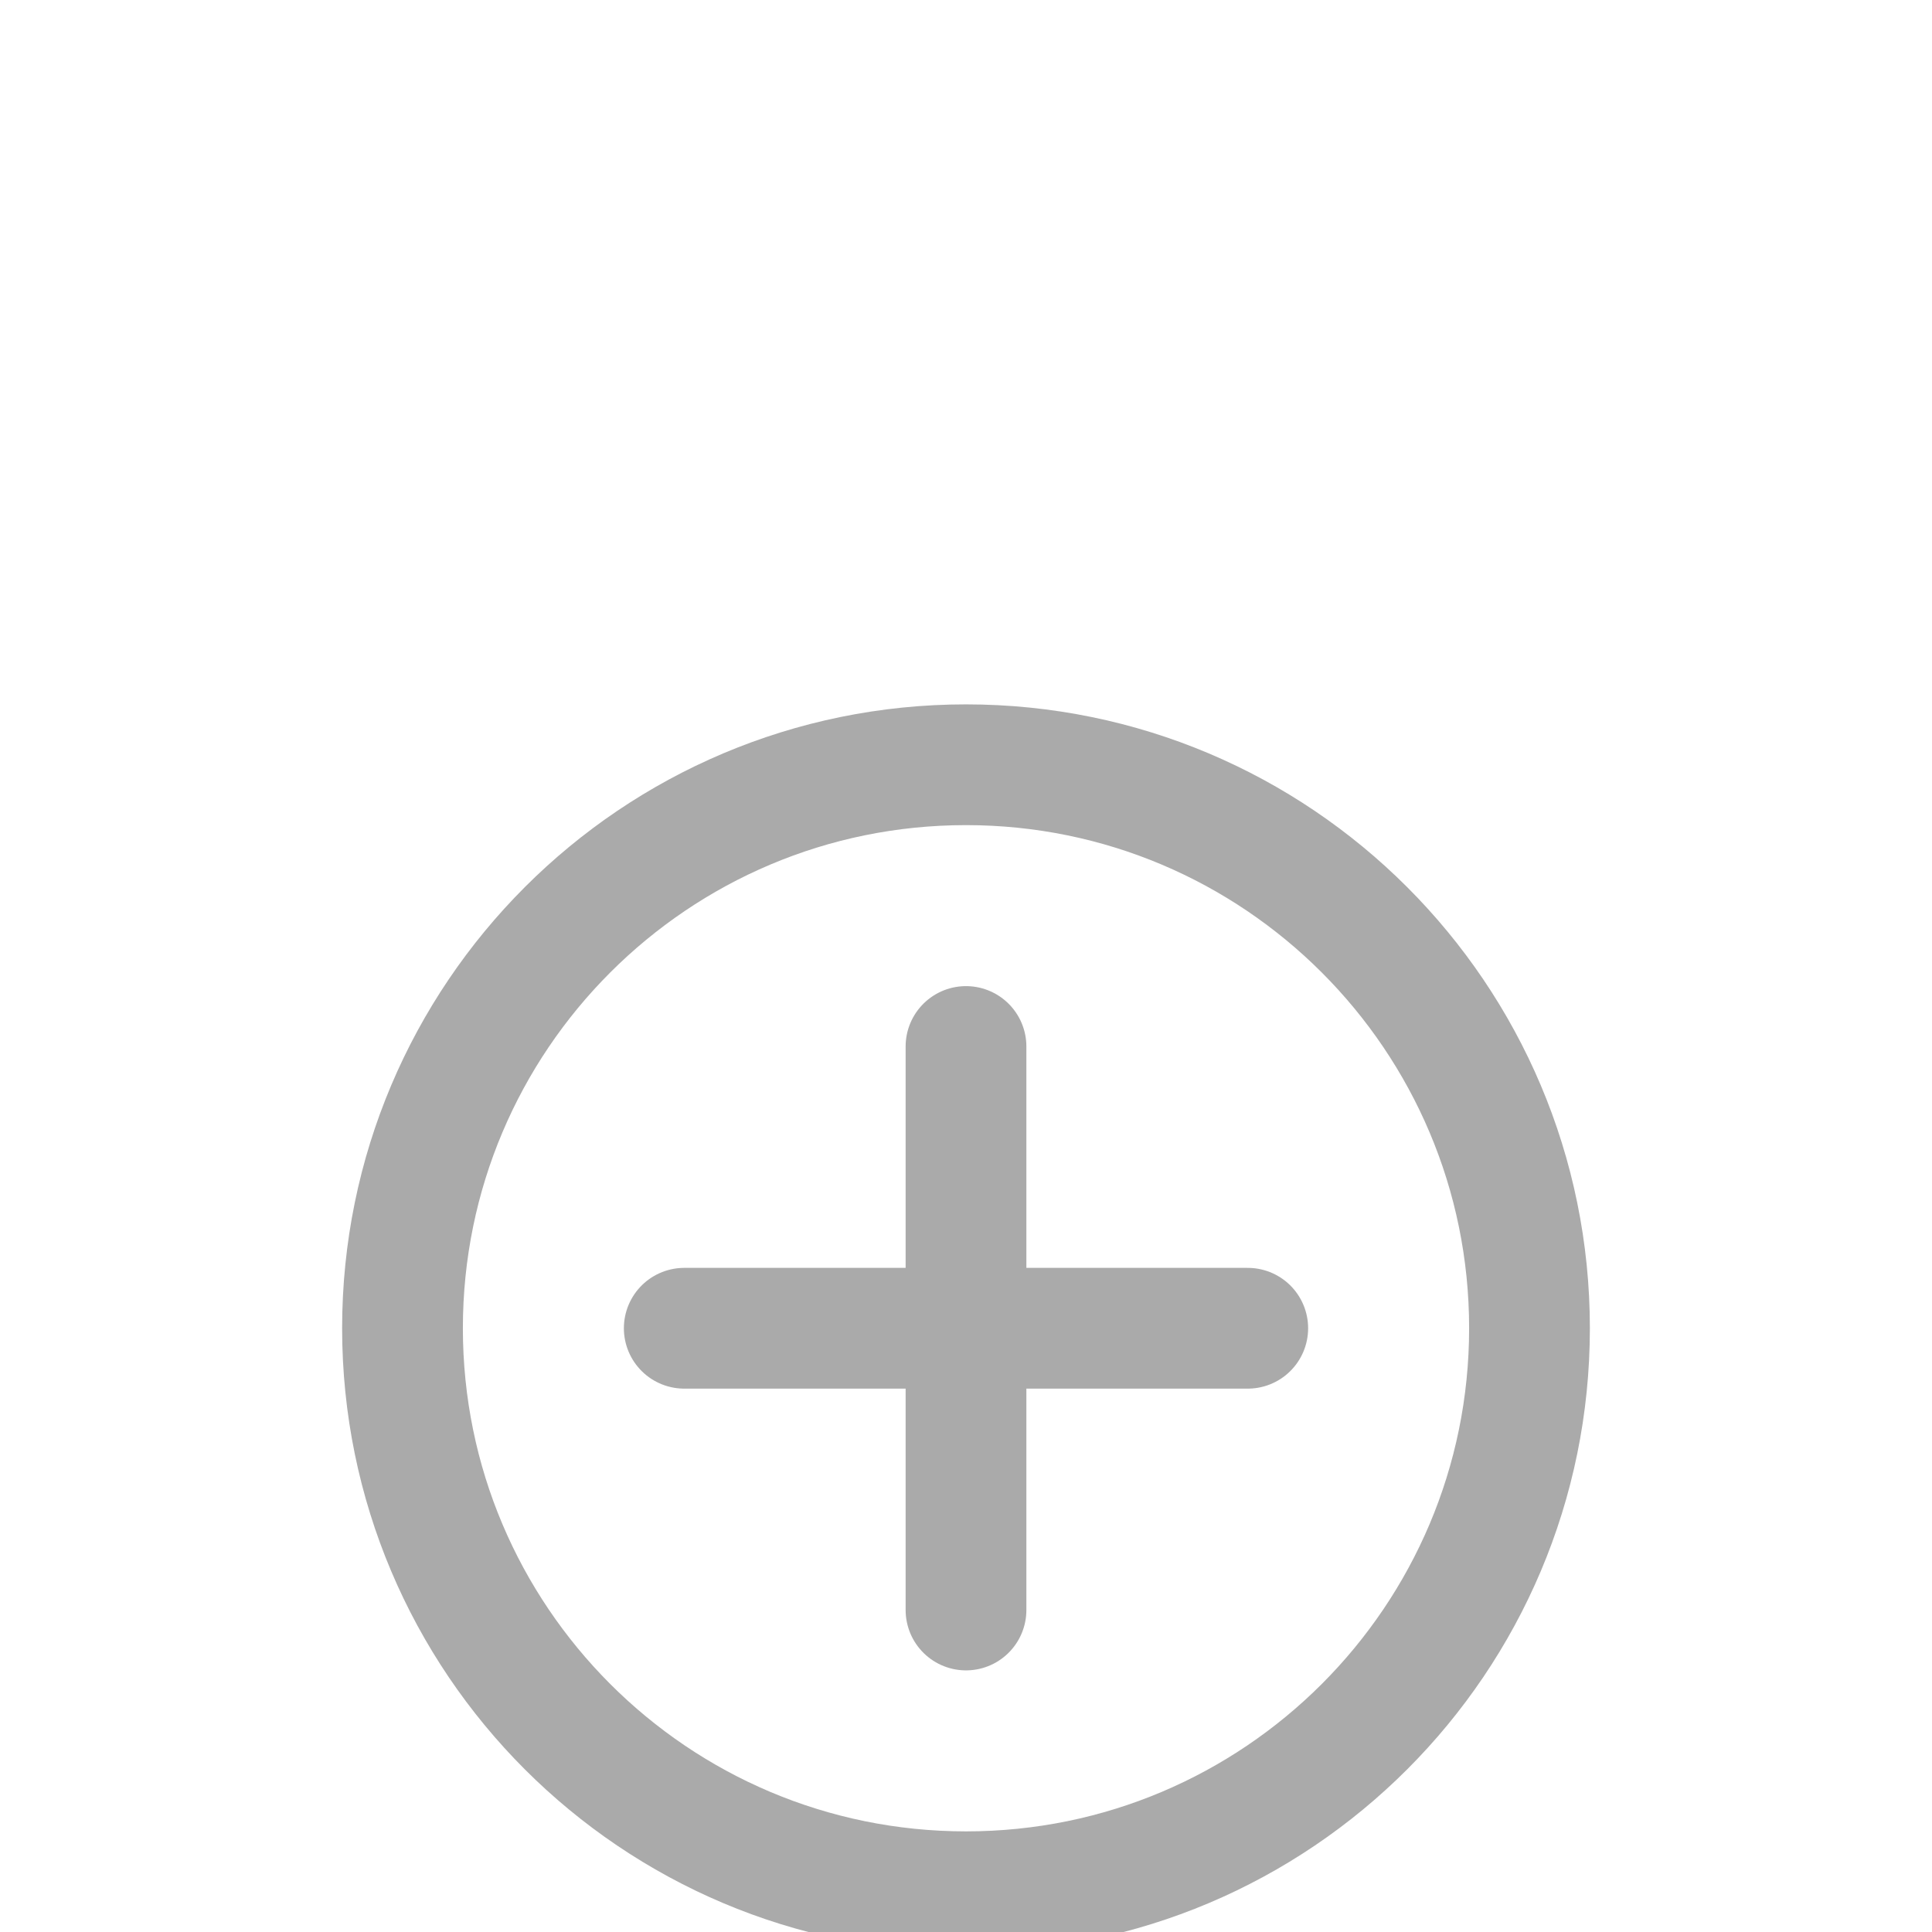
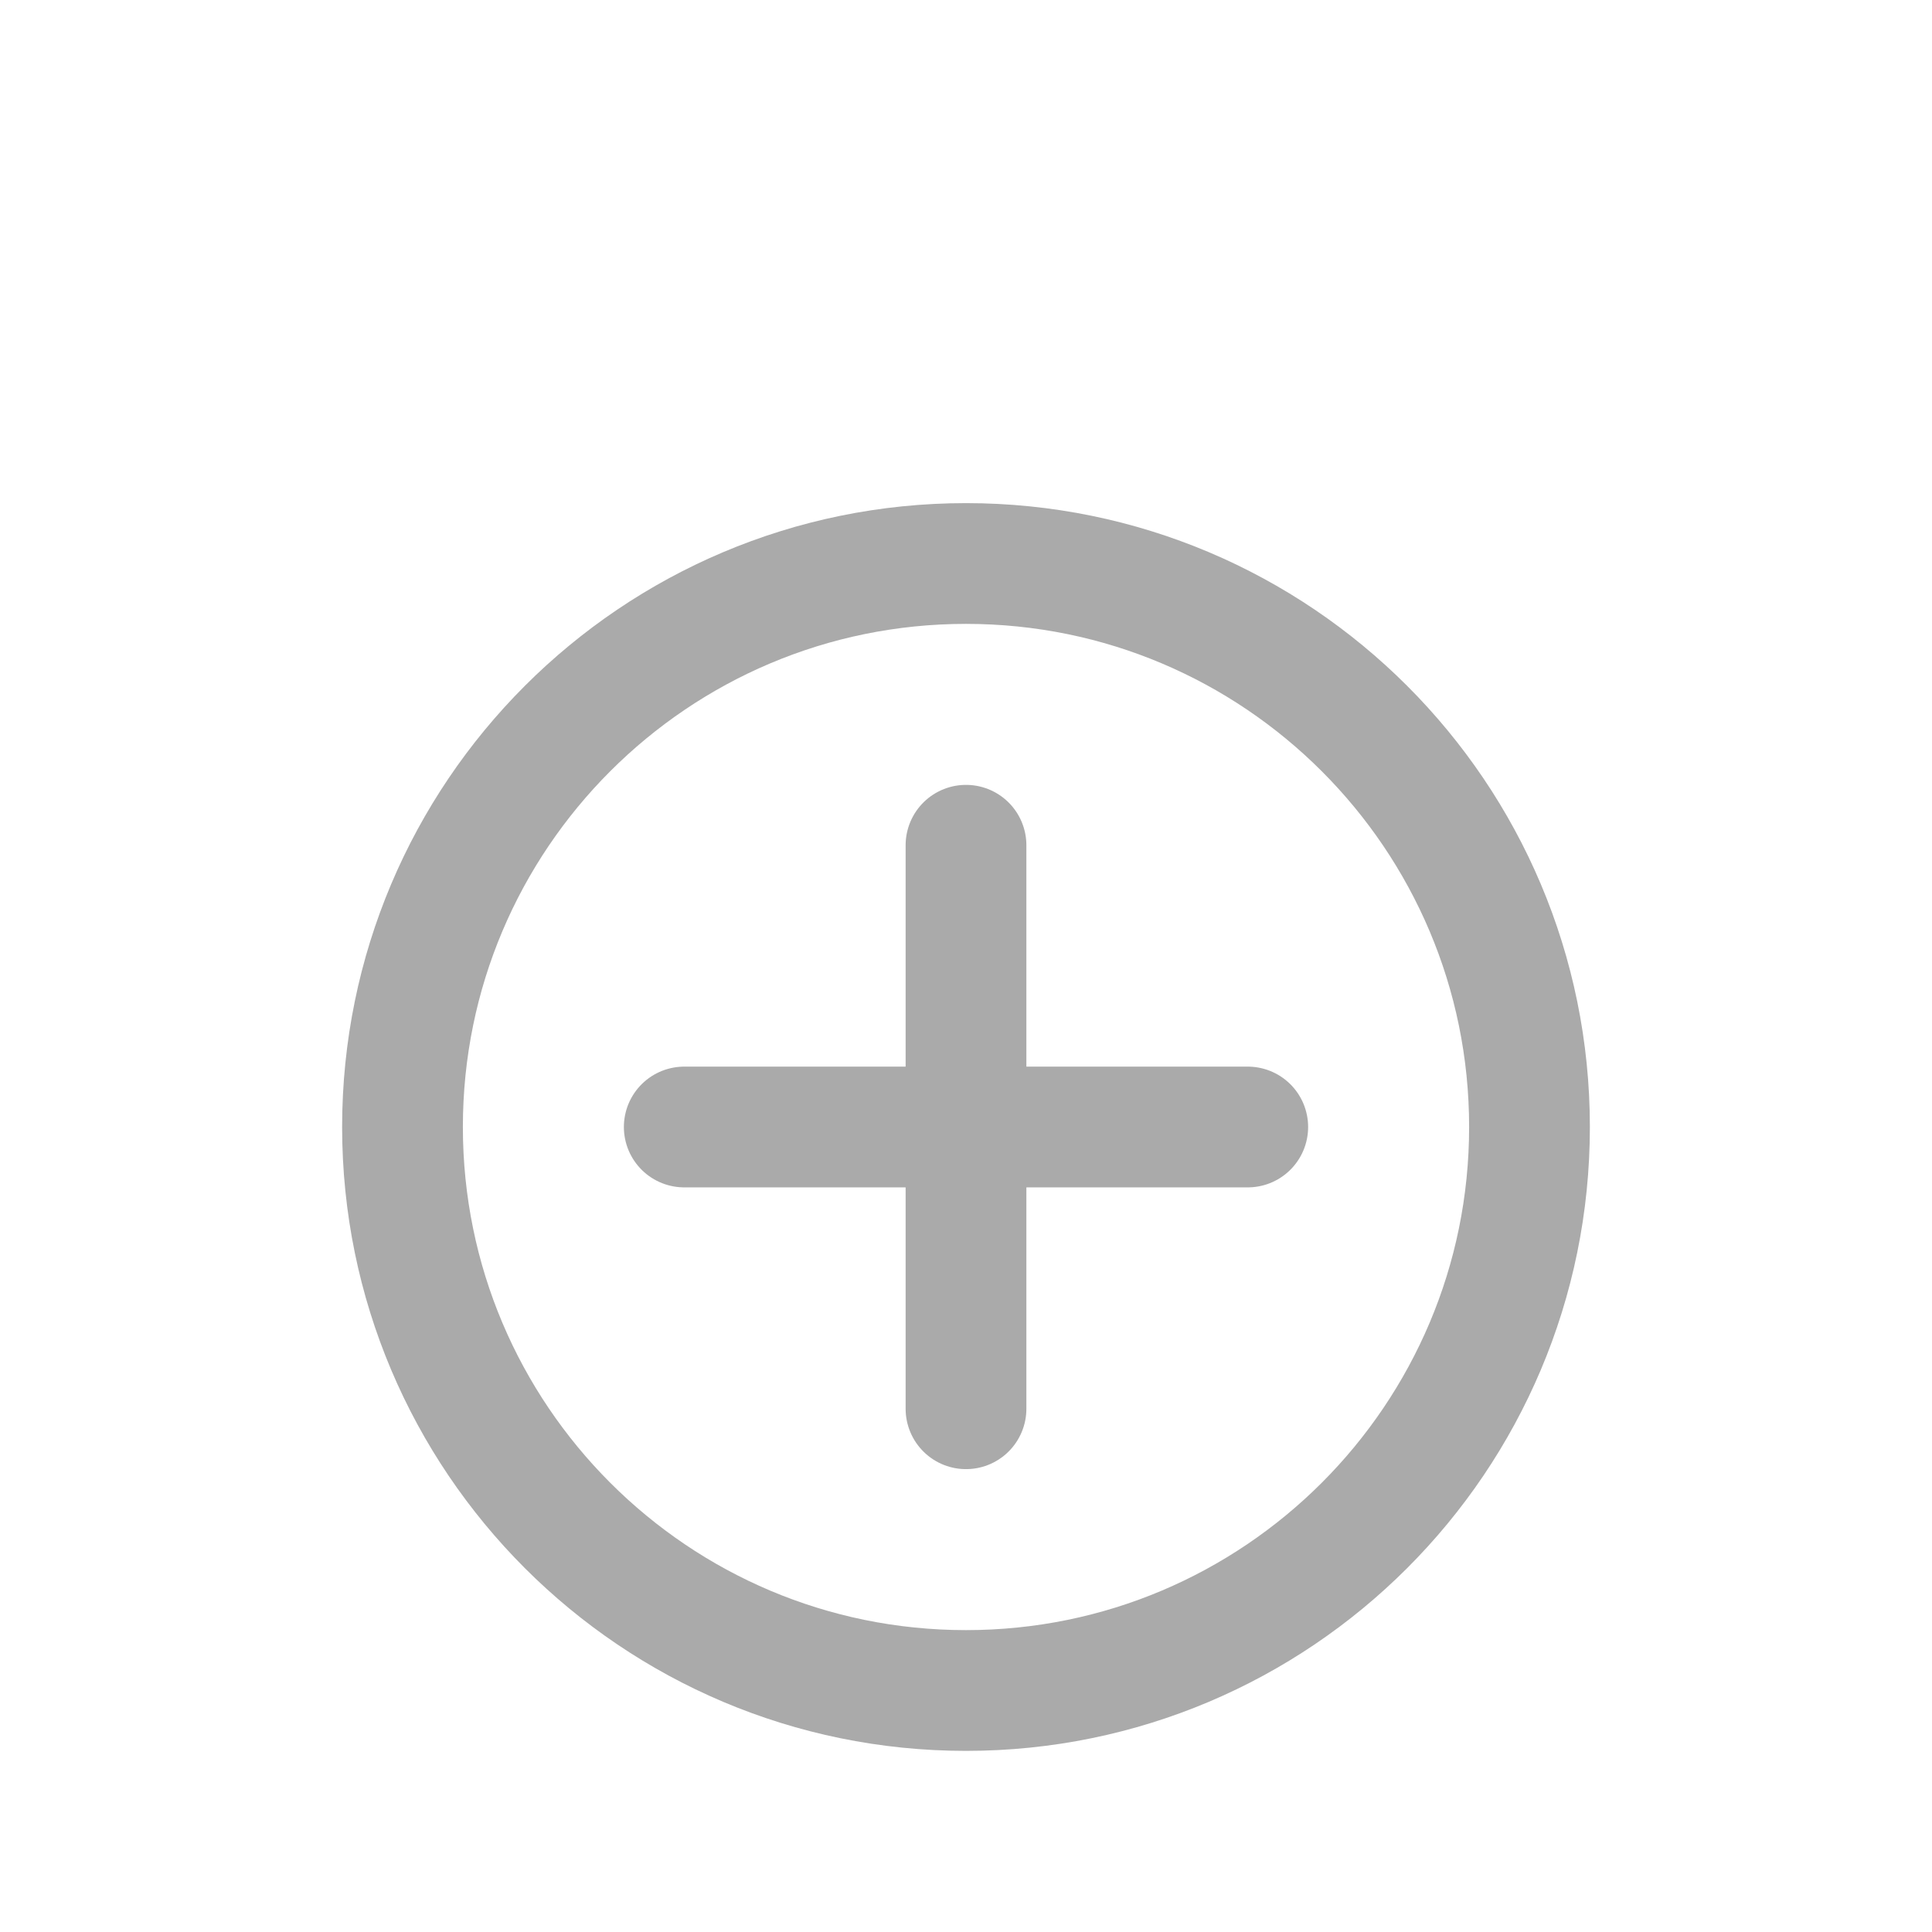
<svg xmlns="http://www.w3.org/2000/svg" width="20" height="20" viewBox="0 0 24 24" fill="none">
-   <circle cx="12" cy="16.5" r="7" fill="transparent" stroke="#aaaaaa" stroke-width="1.5" />
-   <line x1="12" y1="13" x2="12" y2="20" stroke="#aaaaaa" stroke-width="1.5" stroke-linecap="round" />
-   <line x1="8.5" y1="16.5" x2="15.5" y2="16.5" stroke="#aaaaaa" stroke-width="1.5" stroke-linecap="round" />
+   <circle cx="12" cy="14" r="7" fill="transparent" stroke="#aaaaaa" stroke-width="1.5" />
+   <line x1="12" y1="10.5" x2="12" y2="17.5" stroke="#aaaaaa" stroke-width="1.5" stroke-linecap="round" />
+   <line x1="8.5" y1="14" x2="15.5" y2="14" stroke="#aaaaaa" stroke-width="1.5" stroke-linecap="round" />
</svg>
